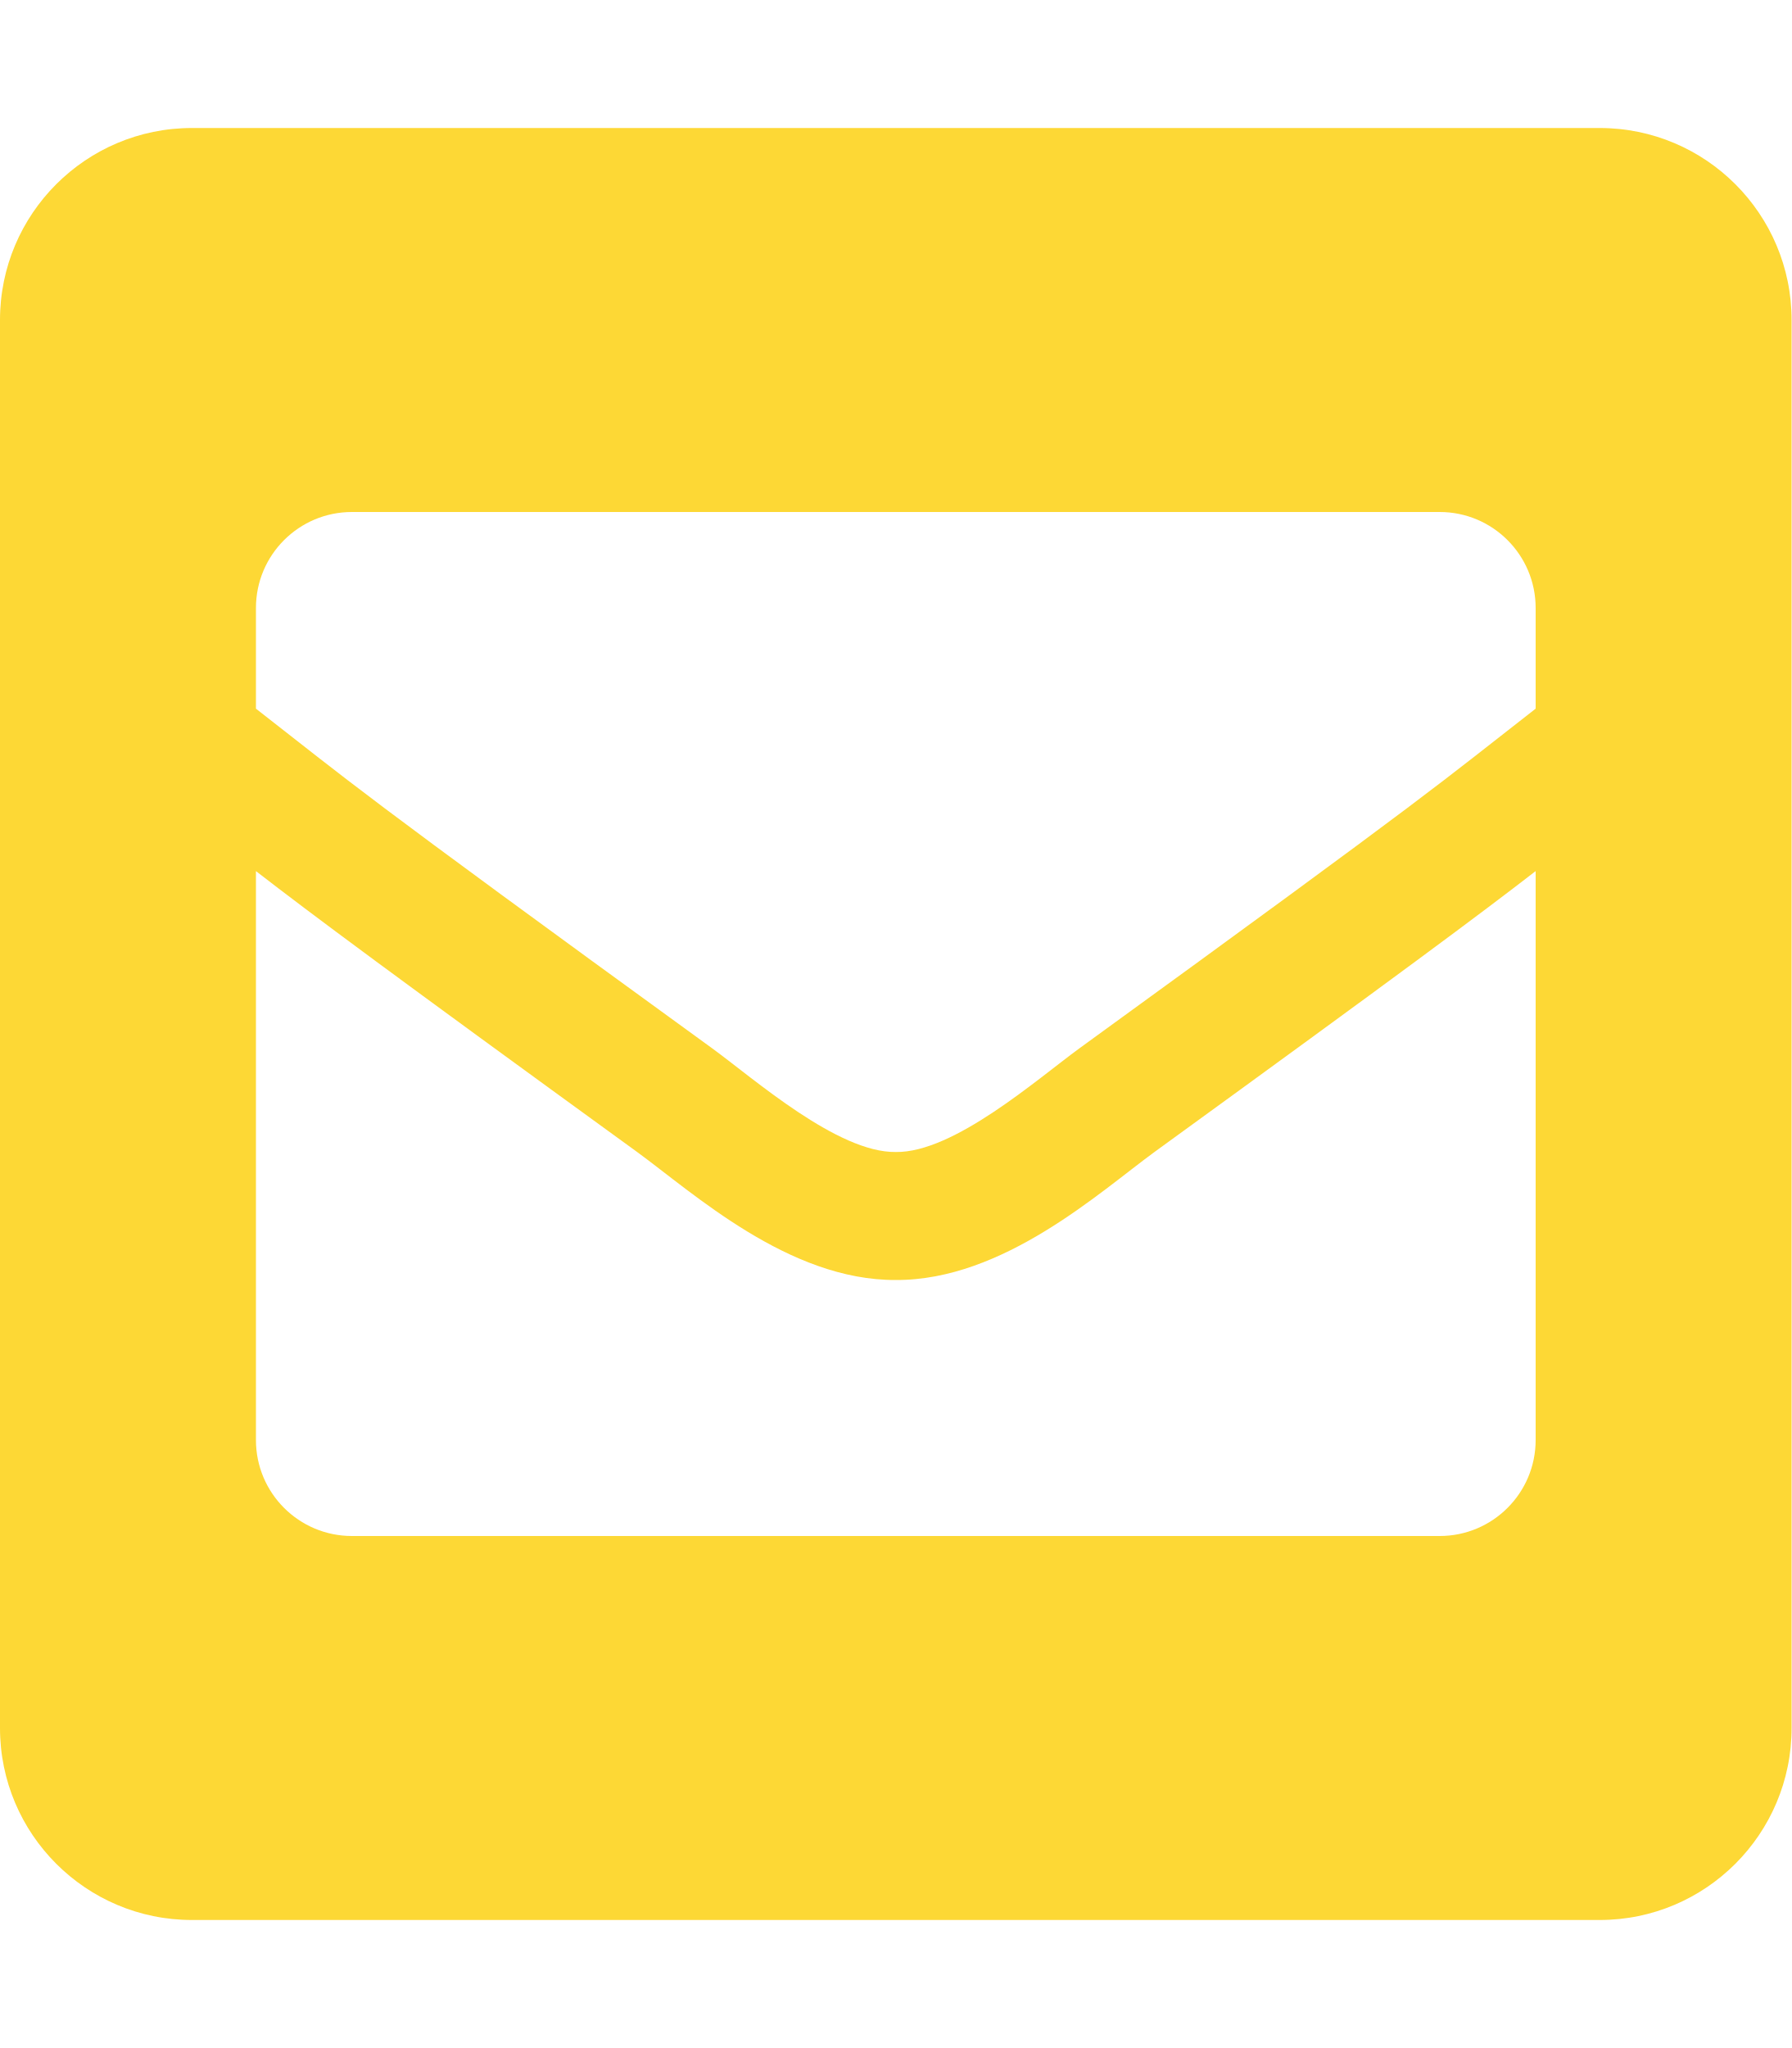
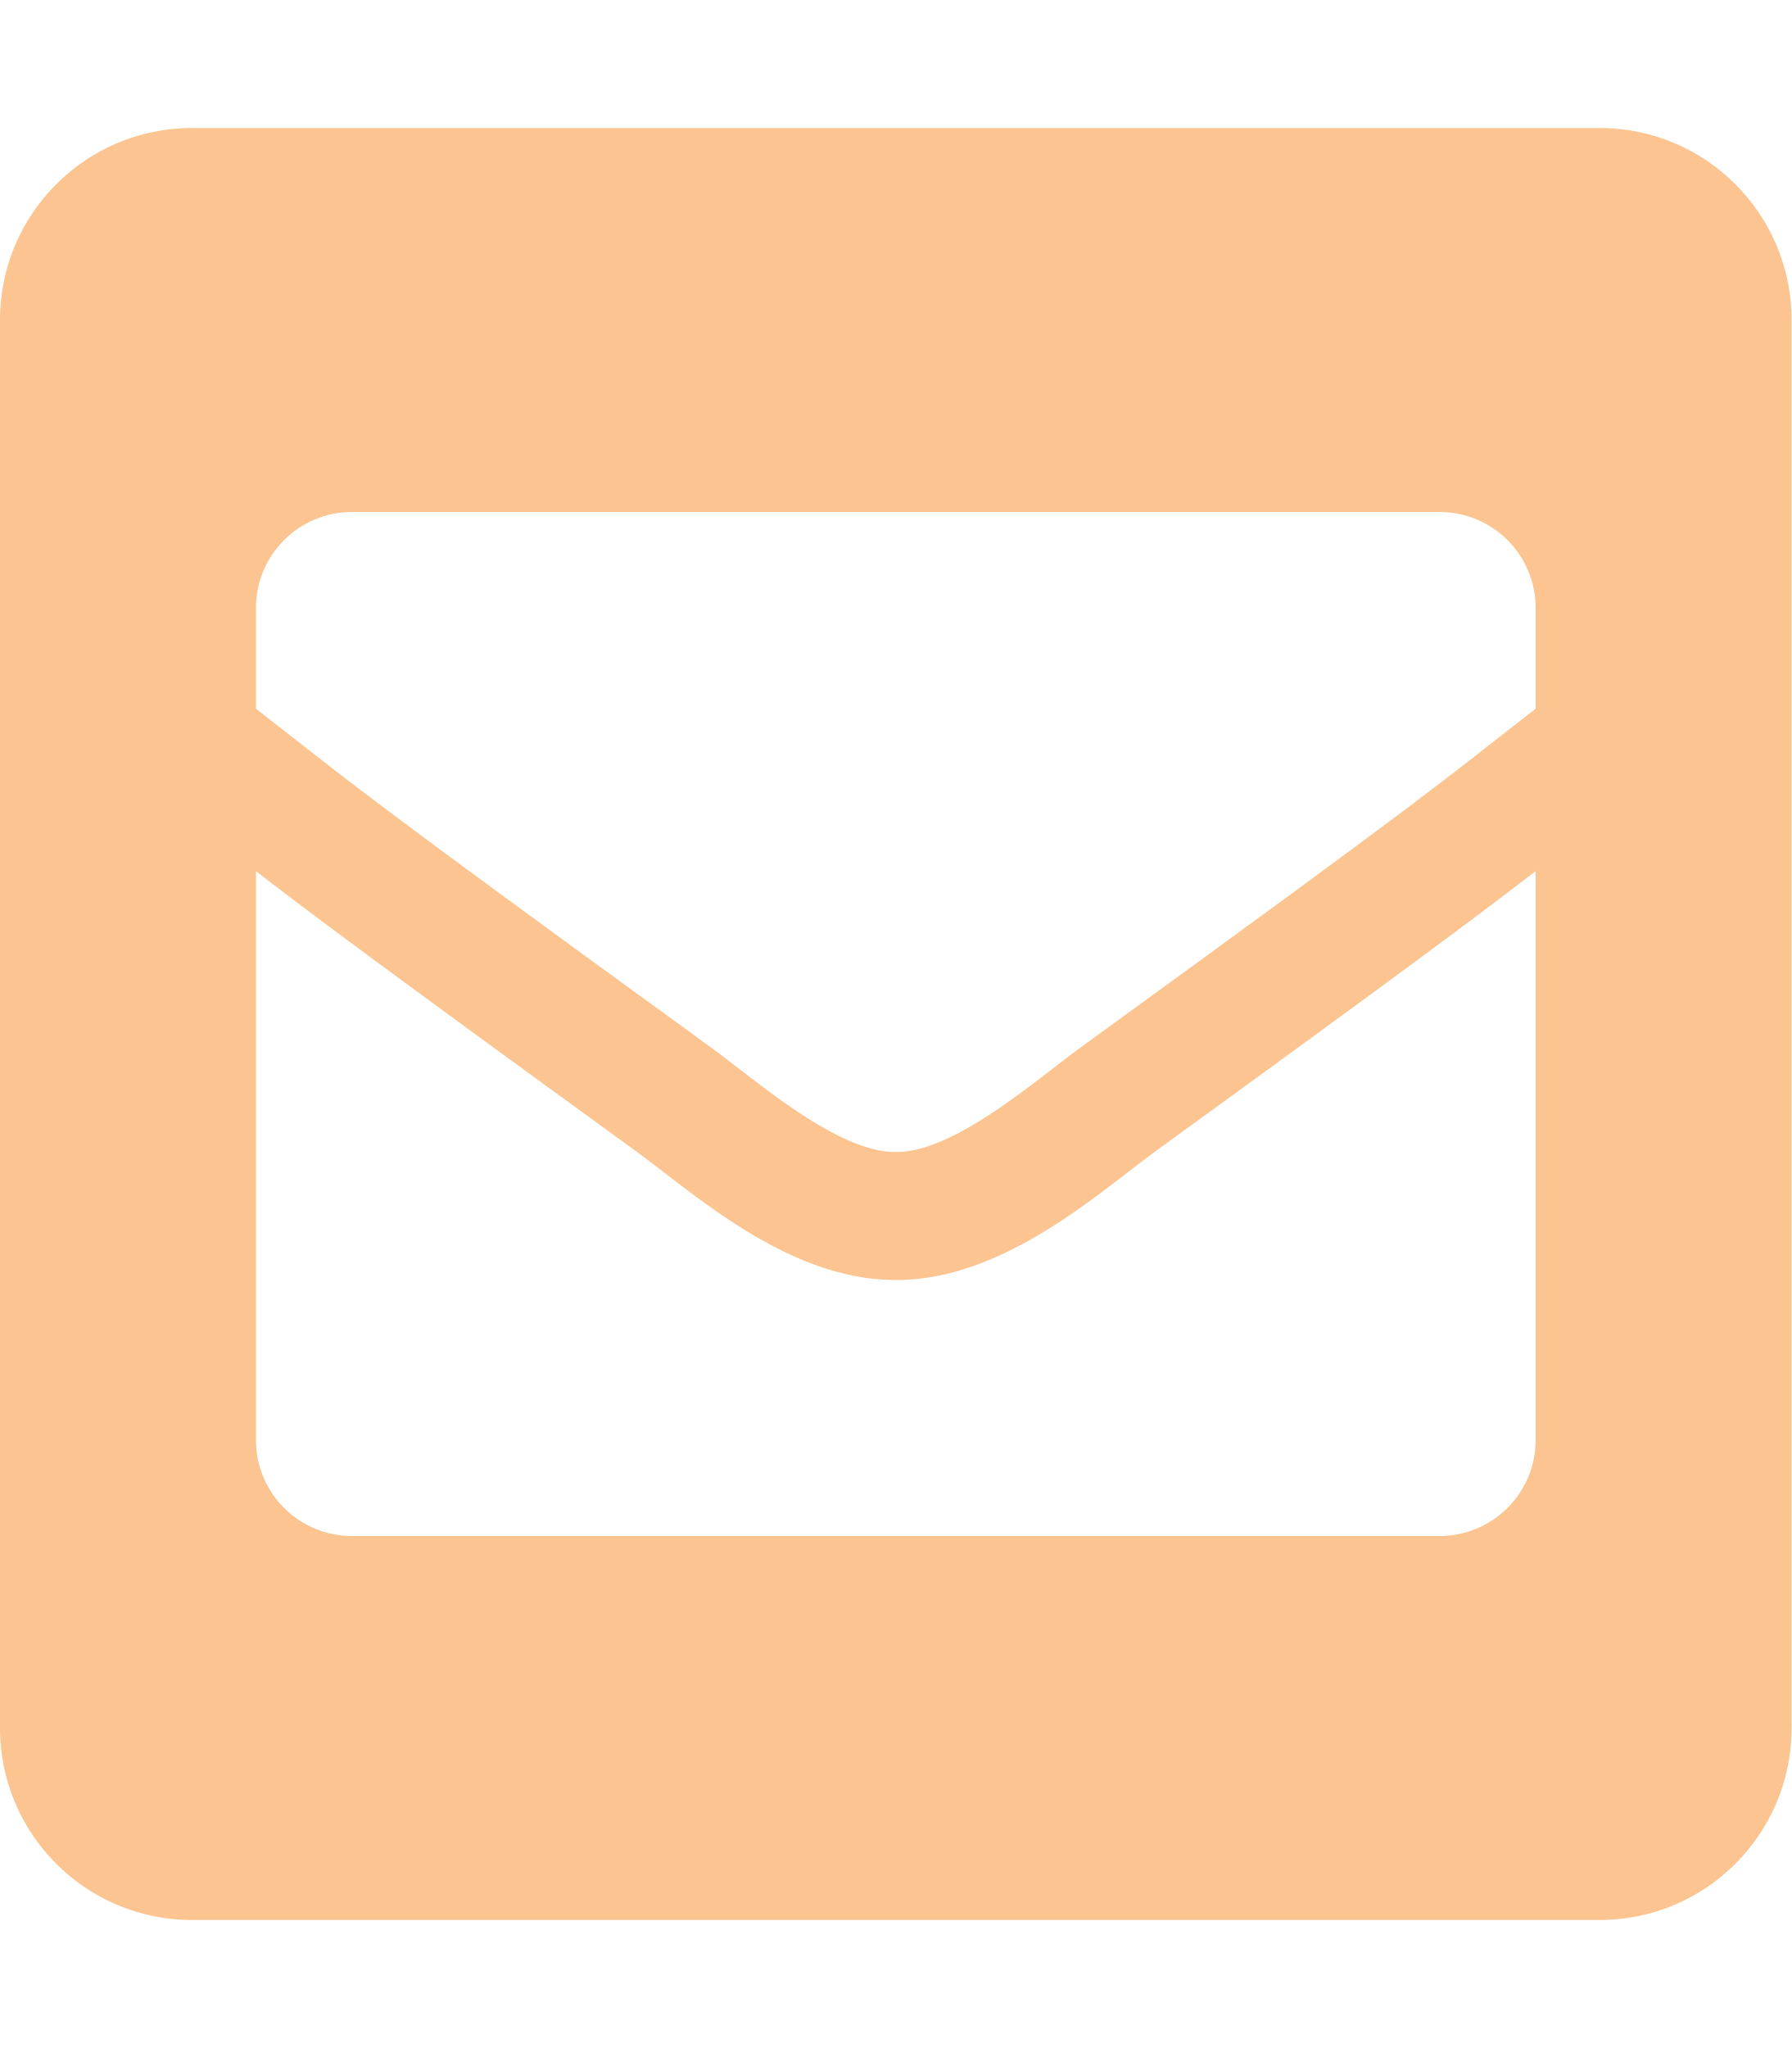
<svg xmlns="http://www.w3.org/2000/svg" class="svg-inline--fa fa-envelope-square fa-w-14" data-icon="envelope-square" data-prefix="fas" viewBox="0 0 448 512" width="448" height="512">
-   <path fill="#fdd835" d="M400 32H48C21.49 32 0 53.49 0 80v352c0 26.51 21.49 48 48 48h352c26.51 0 48-21.49 48-48V80c0-26.51-21.49-48-48-48zM178.117 262.104C87.429 196.287 88.353 196.121 64 177.167V152c0-13.255 10.745-24 24-24h272c13.255 0 24 10.745 24 24v25.167c-24.371 18.969-23.434 19.124-114.117 84.938-10.5 7.655-31.392 26.12-45.883 25.894-14.503.218-35.367-18.227-45.883-25.895zM384 217.775V360c0 13.255-10.745 24-24 24H88c-13.255 0-24-10.745-24-24V217.775c13.958 10.794 33.329 25.236 95.303 70.214 14.162 10.341 37.975 32.145 64.694 32.01 26.887.134 51.037-22.041 64.72-32.025 61.958-44.965 81.325-59.406 95.283-70.199z" />
+   <path fill="#fbc490" d="M400 32H48C21.49 32 0 53.49 0 80v352c0 26.51 21.49 48 48 48h352c26.51 0 48-21.49 48-48V80c0-26.51-21.49-48-48-48zM178.117 262.104C87.429 196.287 88.353 196.121 64 177.167V152c0-13.255 10.745-24 24-24h272c13.255 0 24 10.745 24 24v25.167c-24.371 18.969-23.434 19.124-114.117 84.938-10.5 7.655-31.392 26.12-45.883 25.894-14.503.218-35.367-18.227-45.883-25.895zM384 217.775V360c0 13.255-10.745 24-24 24H88c-13.255 0-24-10.745-24-24V217.775c13.958 10.794 33.329 25.236 95.303 70.214 14.162 10.341 37.975 32.145 64.694 32.01 26.887.134 51.037-22.041 64.72-32.025 61.958-44.965 81.325-59.406 95.283-70.199z" />
</svg>
